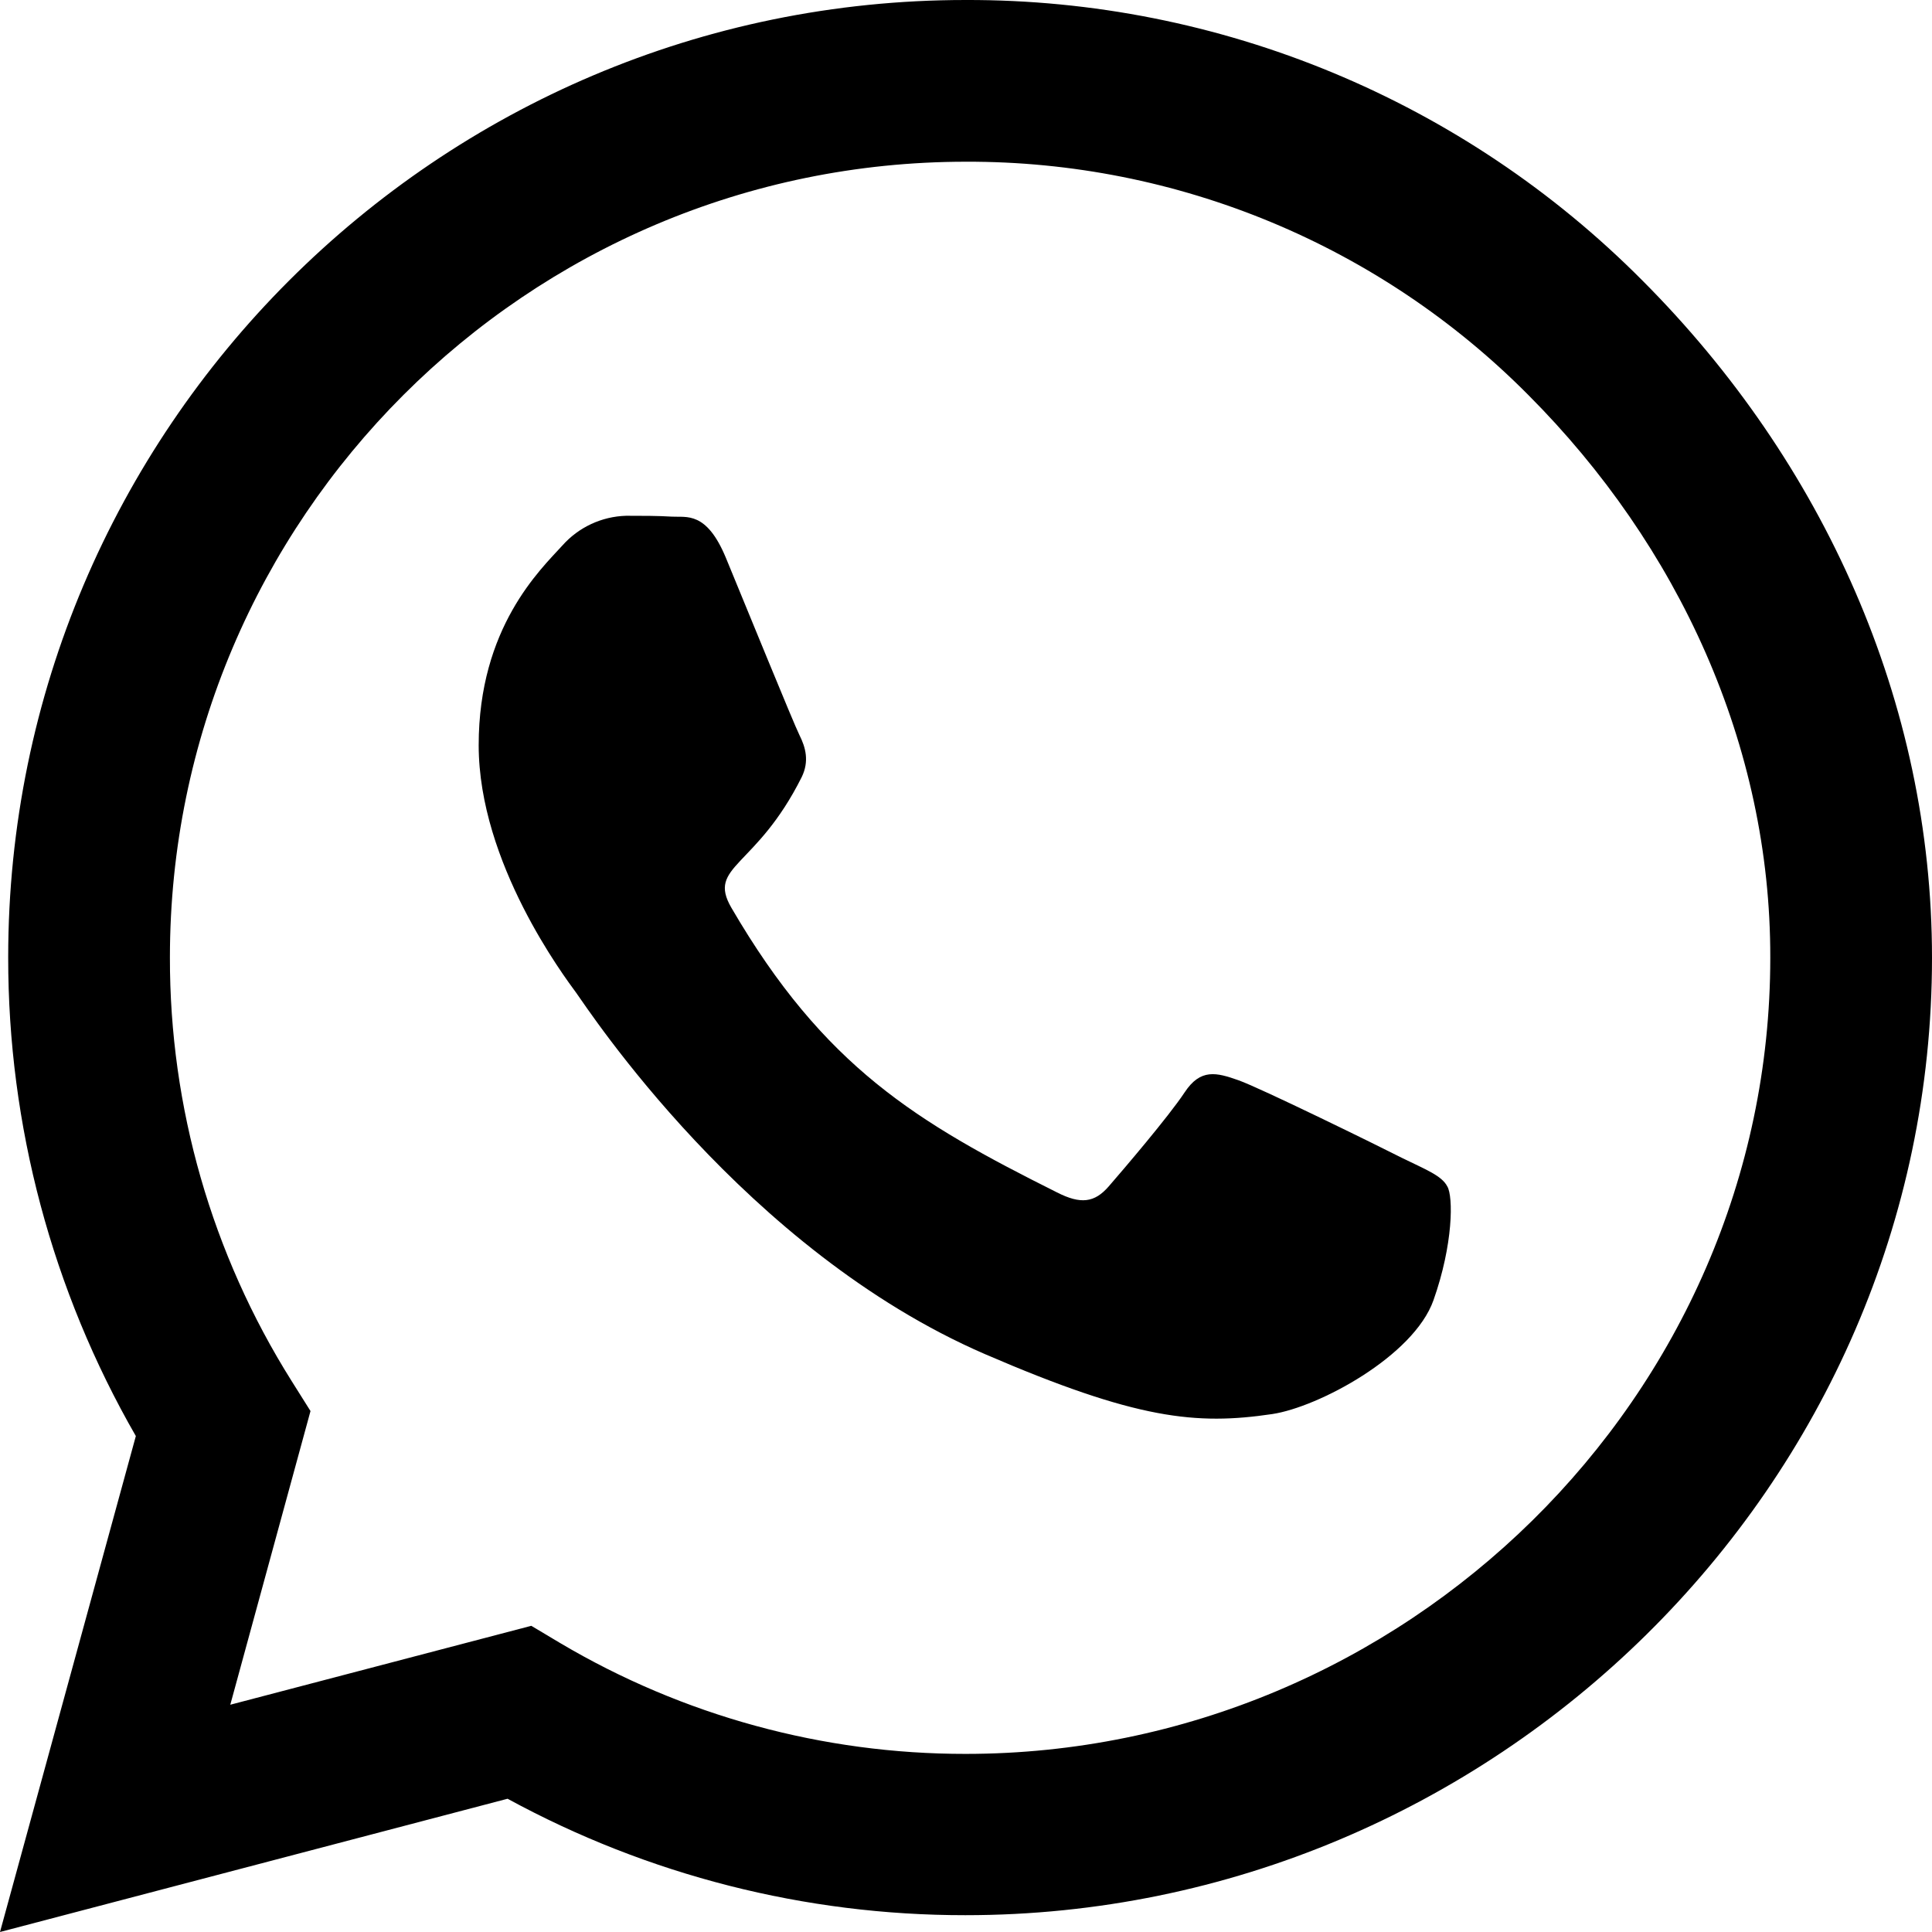
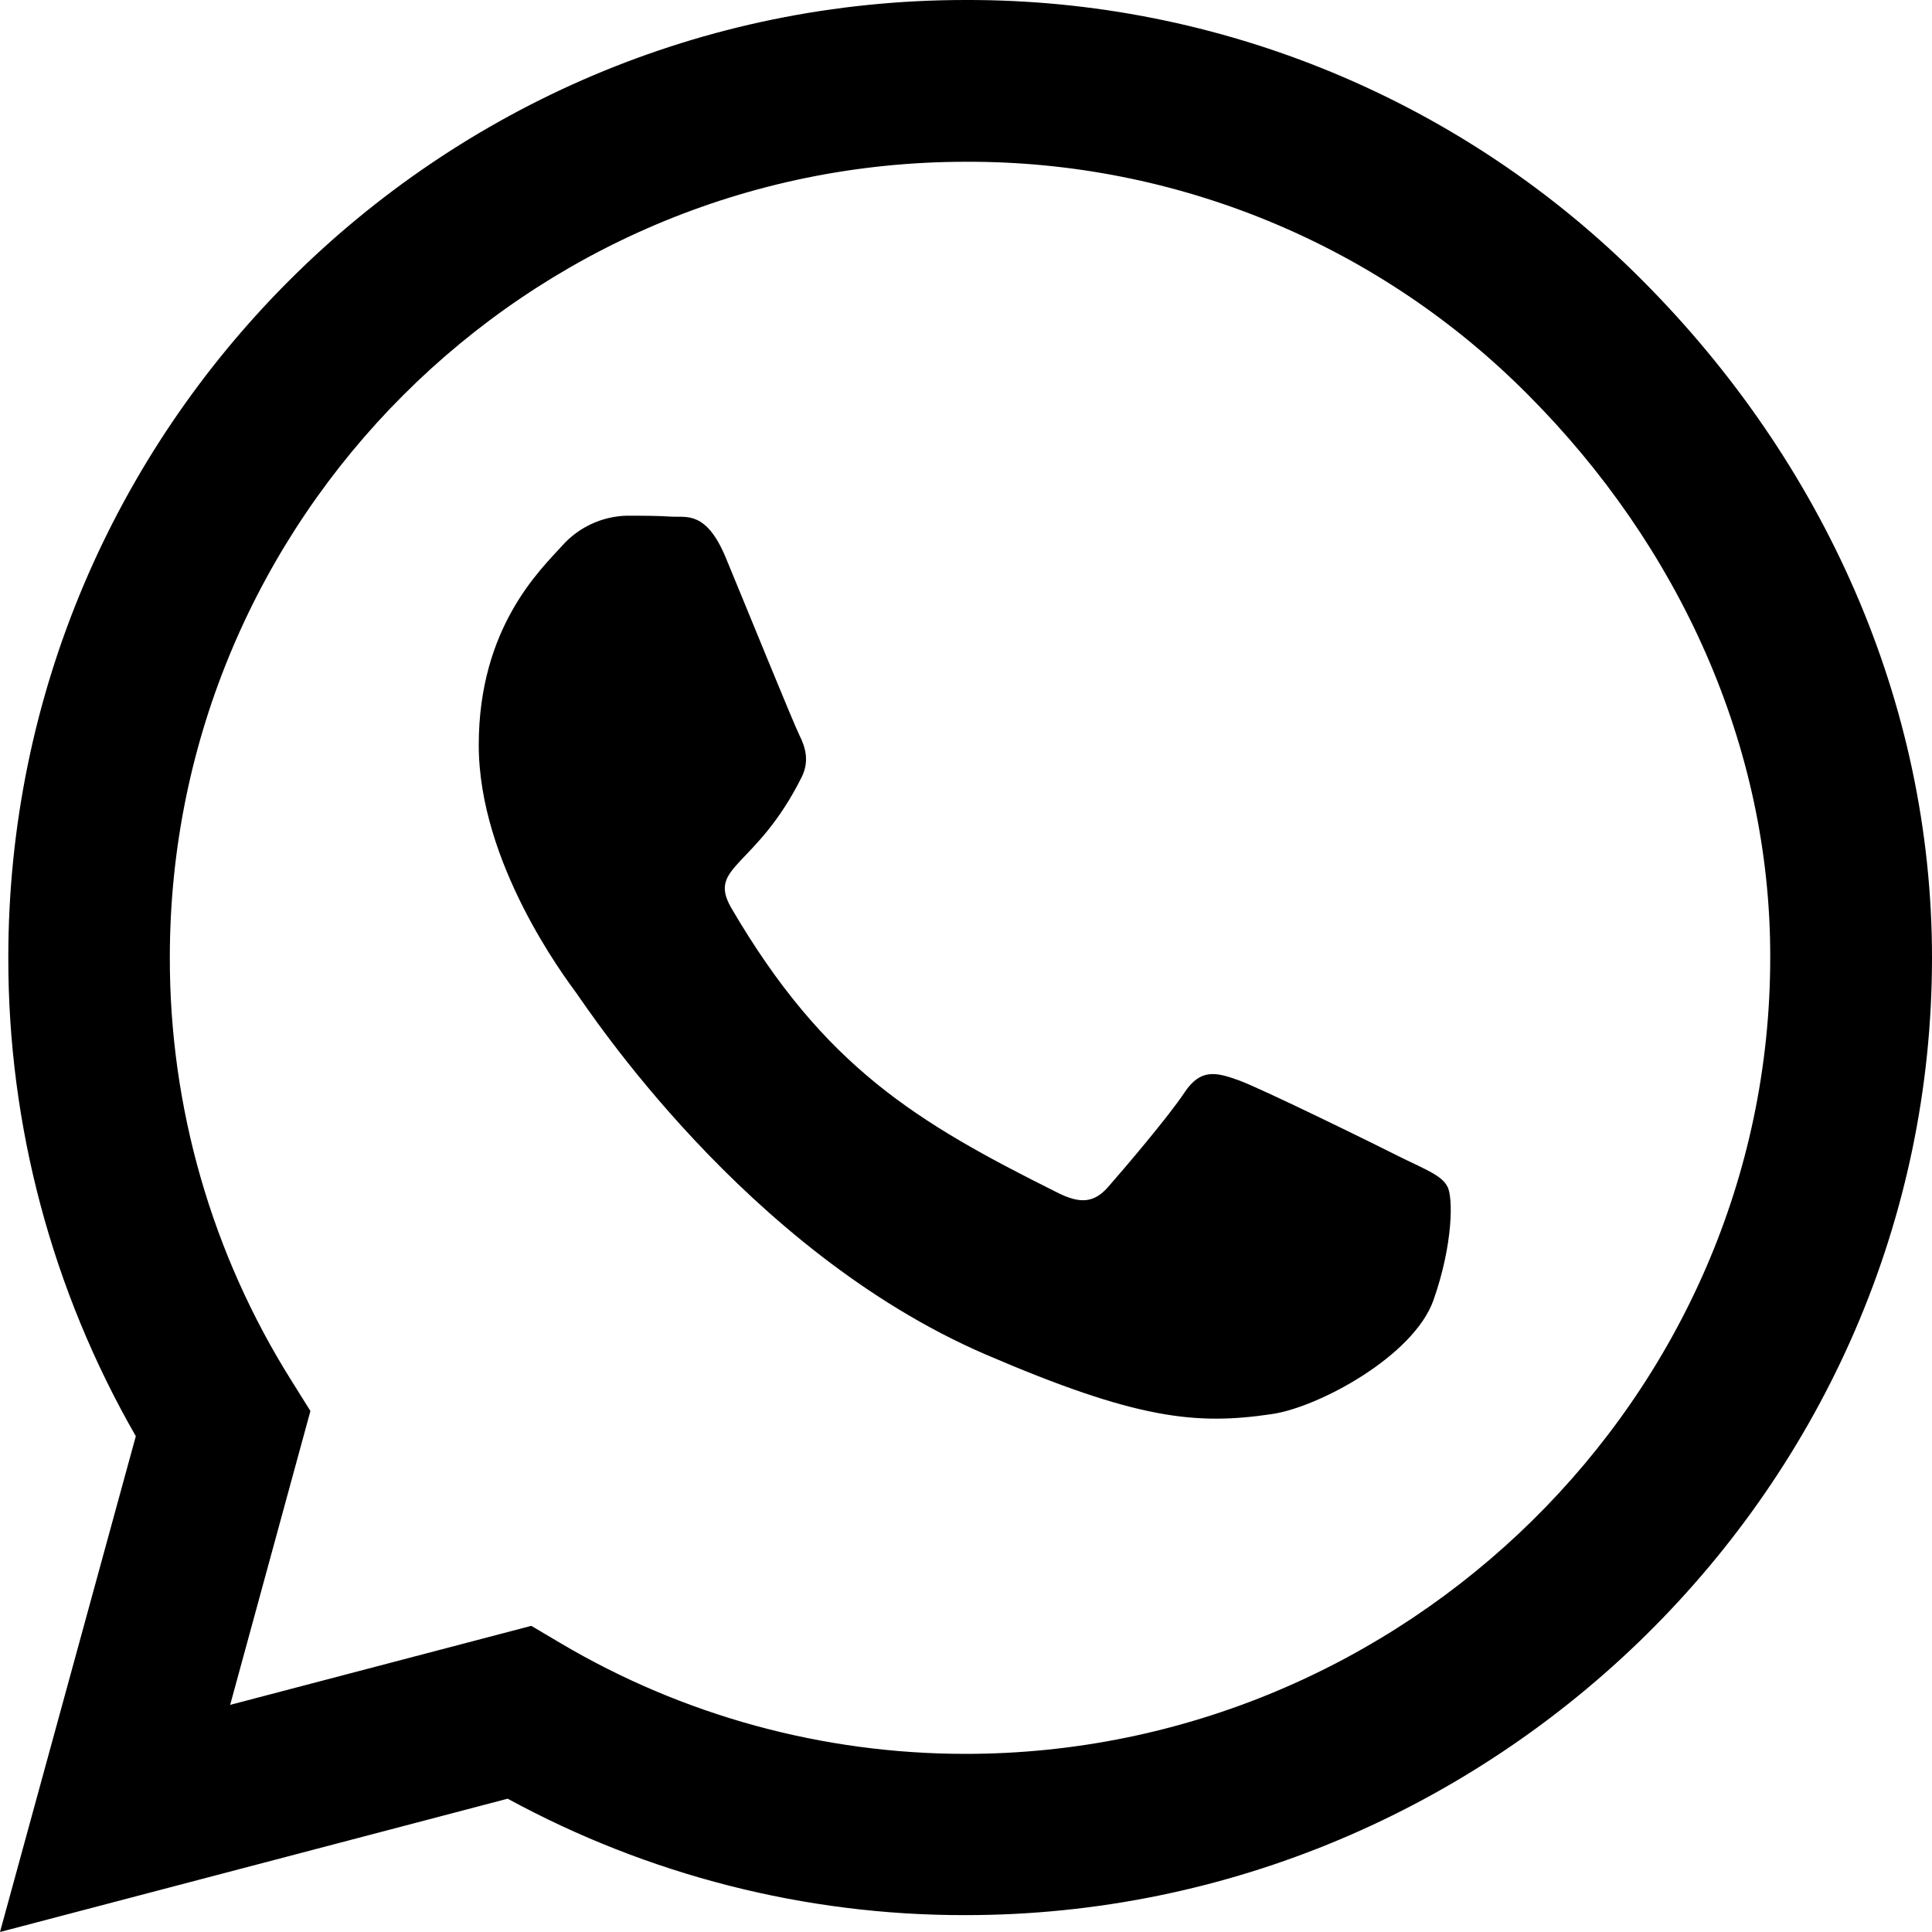
- <svg xmlns="http://www.w3.org/2000/svg" viewBox="0 0 448 448">
-   <path d="M380.9 65.1A220.33 220.33 0 00223.9 0C101.5 0 1.9 99.6 1.9 222a222.24 222.24 0 0029.6 111L0 448l117.7-30.9a221.32 221.32 0 00106.1 27h.1c122.3 0 224.1-99.6 224.1-222 0-59.3-25.2-115-67.1-157zm-157 341.6a184.19 184.19 0 01-94-25.7l-6.7-4-69.8 18.3L72 327.2l-4.4-7A183.91 183.91 0 0139.4 222c0-101.7 82.8-184.5 184.6-184.5a182.88 182.88 0 01130.4 54.1c34.8 34.9 56.2 81.2 56.1 130.5 0 101.8-84.9 184.6-186.6 184.6zm101.2-138.2c-5.5-2.8-32.8-16.2-37.9-18s-8.8-2.8-12.5 2.8-14.3 18-17.6 21.8-6.5 4.2-12 1.4c-32.6-16.3-54-29.1-75.5-66-5.7-9.8 5.7-9.1 16.3-30.3 1.8-3.7.9-6.9-.5-9.7s-12.5-30.1-17.1-41.2c-4.5-10.8-9.1-9.3-12.5-9.5-3.2-.2-6.9-.2-10.6-.2a20.55 20.55 0 00-14.8 6.9c-5.1 5.6-19.4 19-19.4 46.3s19.9 53.7 22.6 57.4 39.1 59.7 94.8 83.8c35.2 15.2 49 16.5 66.6 13.9 10.7-1.6 32.8-13.4 37.4-26.4s4.6-24.1 3.2-26.4c-1.3-2.5-5-3.9-10.5-6.6z" />
+ <svg xmlns="http://www.w3.org/2000/svg" width="30pt" height="30pt" viewBox="0 0 30 30" version="1.1">
+   <g id="surface1">
+     <path style=" stroke:none;fill-rule:nonzero;fill:rgb(0%,0%,0%);fill-opacity:1;" d="M 25.508 4.359 C 22.727 1.559 18.941 -0.012 14.992 0 C 6.797 0 0.129 6.668 0.129 14.867 C 0.125 17.477 0.809 20.039 2.109 22.301 L 0 30 L 7.883 27.93 C 10.062 29.117 12.504 29.742 14.988 29.738 L 14.992 29.738 C 23.184 29.738 30 23.07 30 14.871 C 30 10.902 28.312 7.172 25.508 4.359 Z M 14.992 27.234 C 12.777 27.234 10.605 26.641 8.699 25.512 L 8.25 25.246 L 3.574 26.473 L 4.82 21.91 L 4.527 21.441 C 3.289 19.473 2.633 17.191 2.637 14.867 C 2.637 8.055 8.184 2.512 15 2.512 C 18.277 2.5 21.422 3.805 23.73 6.133 C 26.062 8.473 27.496 11.57 27.488 14.871 C 27.488 21.691 21.805 27.234 14.992 27.234 Z M 21.77 17.98 C 21.402 17.793 19.574 16.895 19.23 16.773 C 18.891 16.652 18.645 16.586 18.395 16.961 C 18.148 17.336 17.438 18.168 17.215 18.422 C 16.996 18.676 16.781 18.703 16.414 18.516 C 14.23 17.426 12.797 16.566 11.355 14.098 C 10.977 13.441 11.738 13.488 12.449 12.066 C 12.57 11.82 12.508 11.605 12.414 11.418 C 12.32 11.23 11.578 9.402 11.27 8.66 C 10.969 7.934 10.66 8.035 10.434 8.023 C 10.219 8.008 9.973 8.008 9.723 8.008 C 9.344 8.02 8.984 8.188 8.73 8.473 C 8.391 8.848 7.434 9.742 7.434 11.57 C 7.434 13.398 8.766 15.168 8.945 15.414 C 9.129 15.664 11.566 19.414 15.293 21.027 C 17.652 22.043 18.574 22.133 19.754 21.957 C 20.473 21.852 21.949 21.059 22.258 20.191 C 22.566 19.32 22.566 18.574 22.473 18.422 C 22.387 18.254 22.137 18.16 21.77 17.98 Z M 21.77 17.98 " />
+   </g>
</svg>
